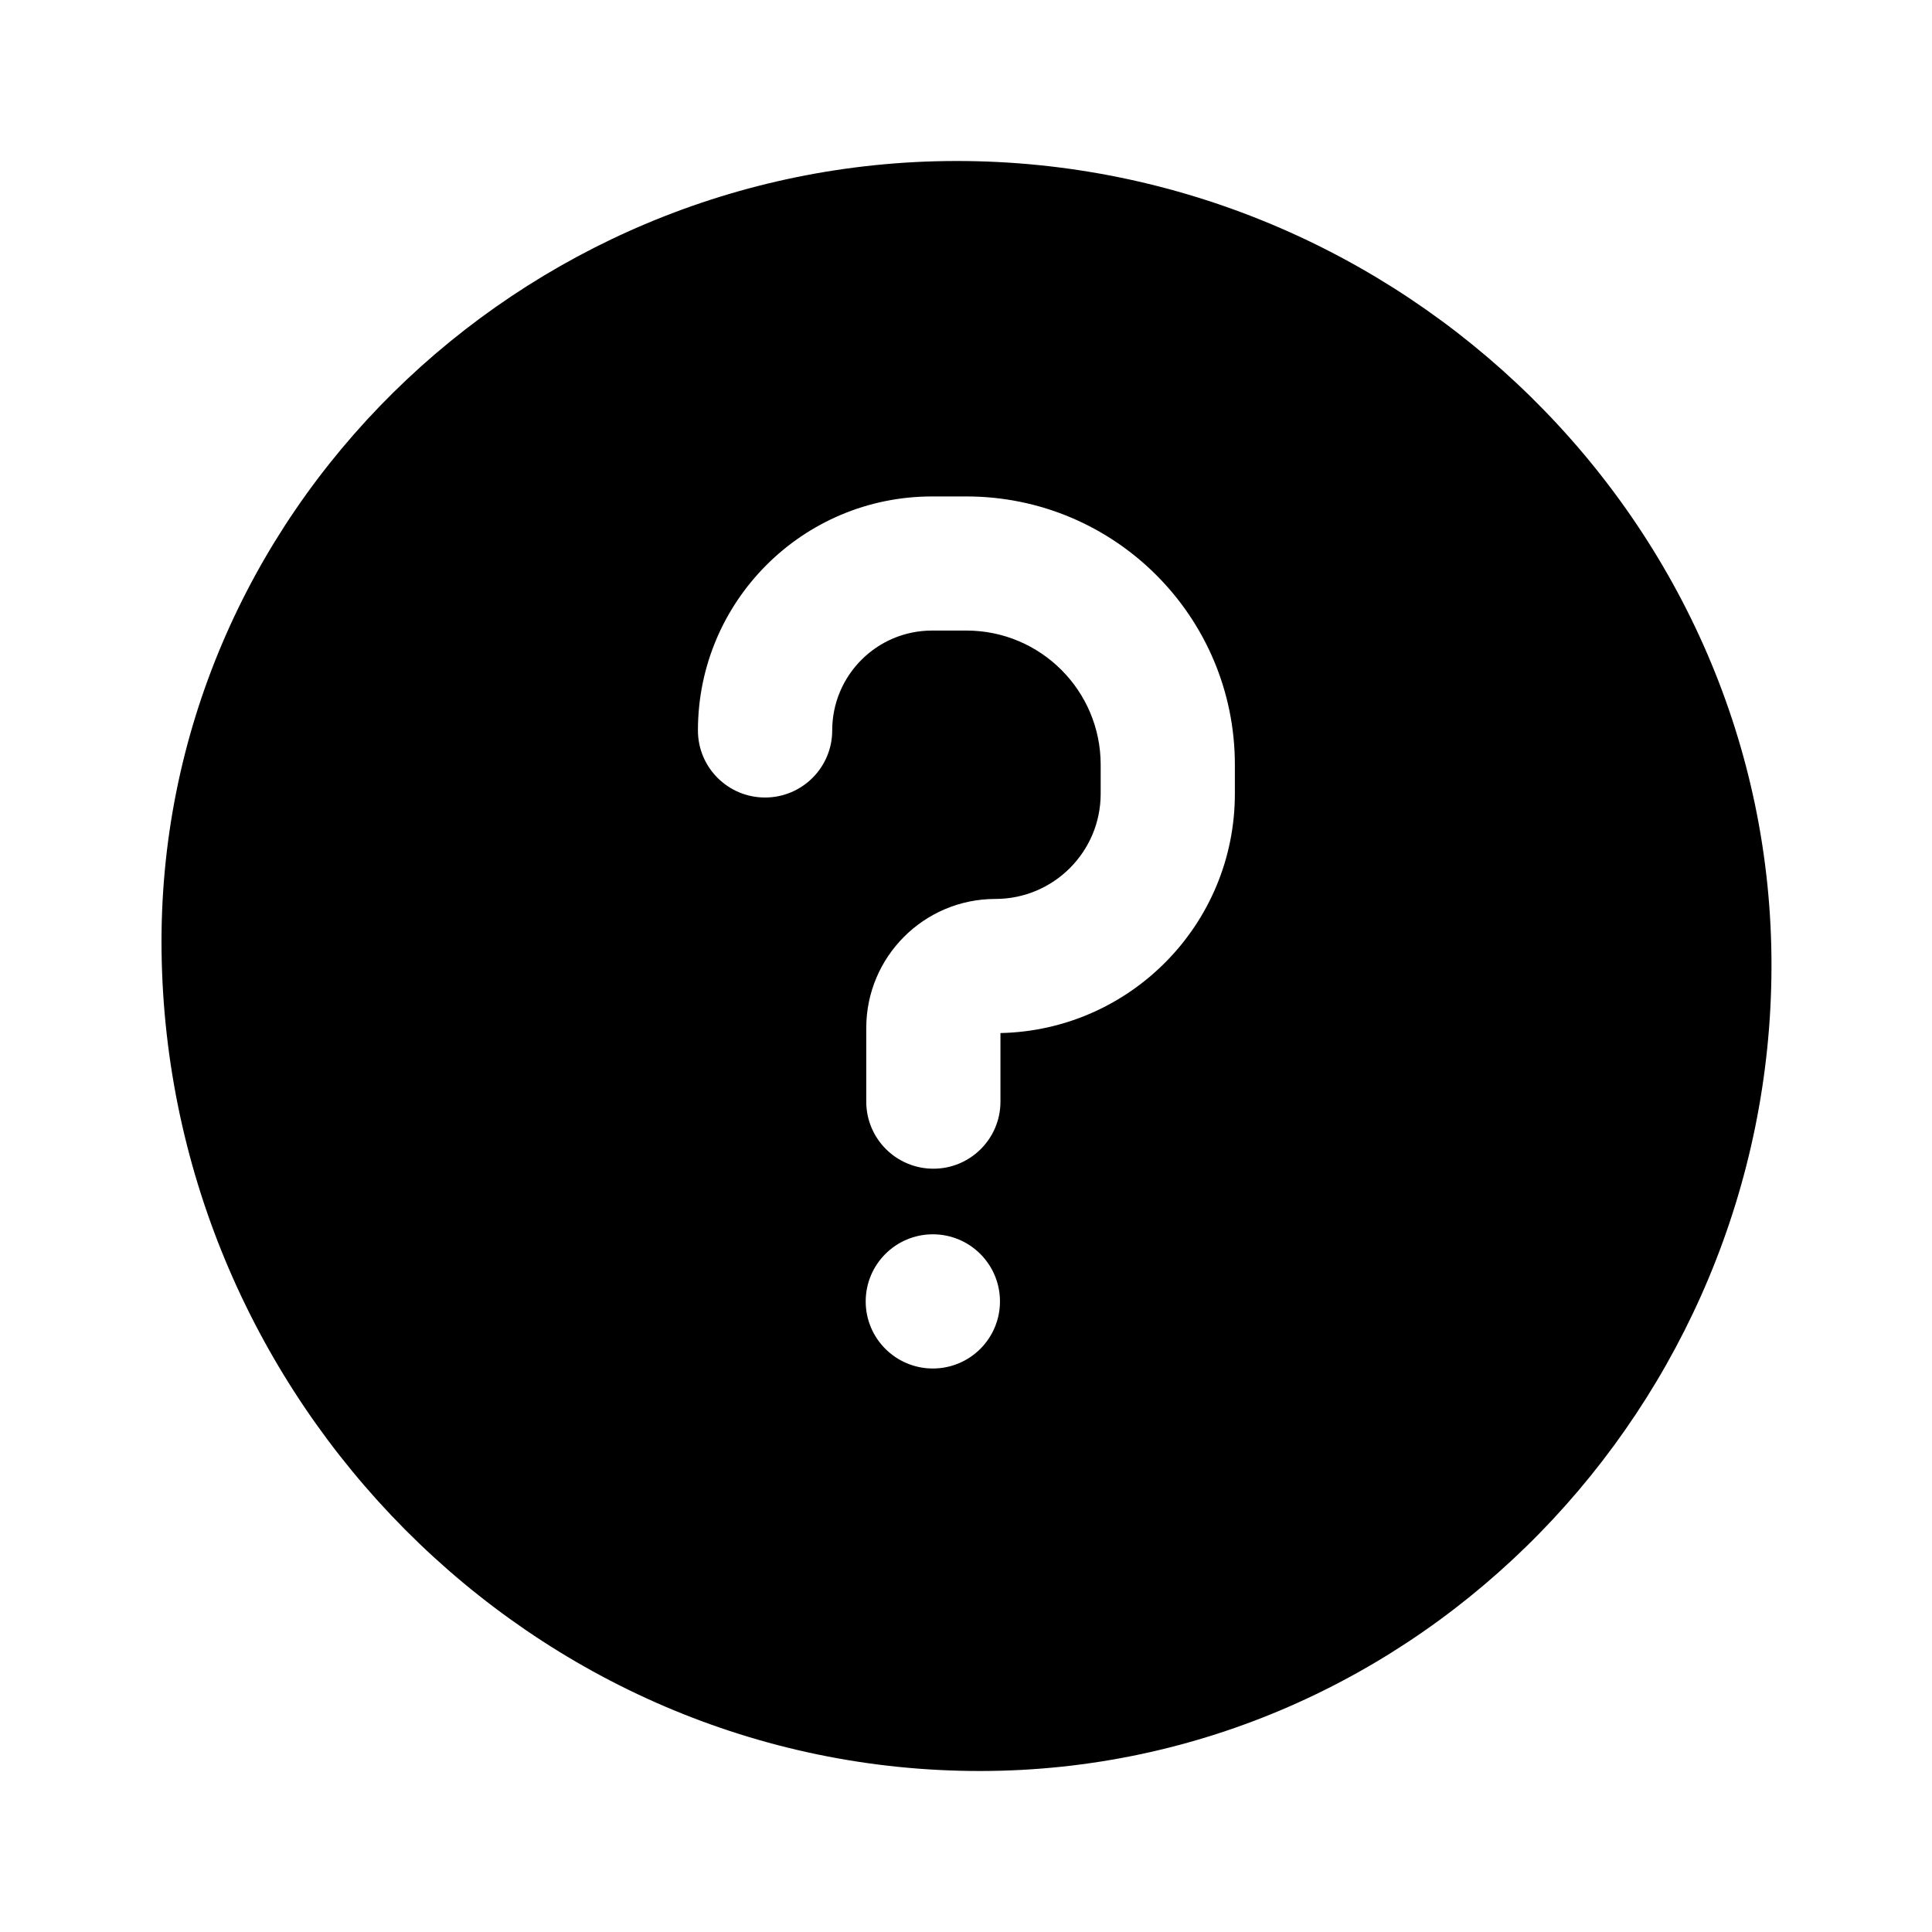
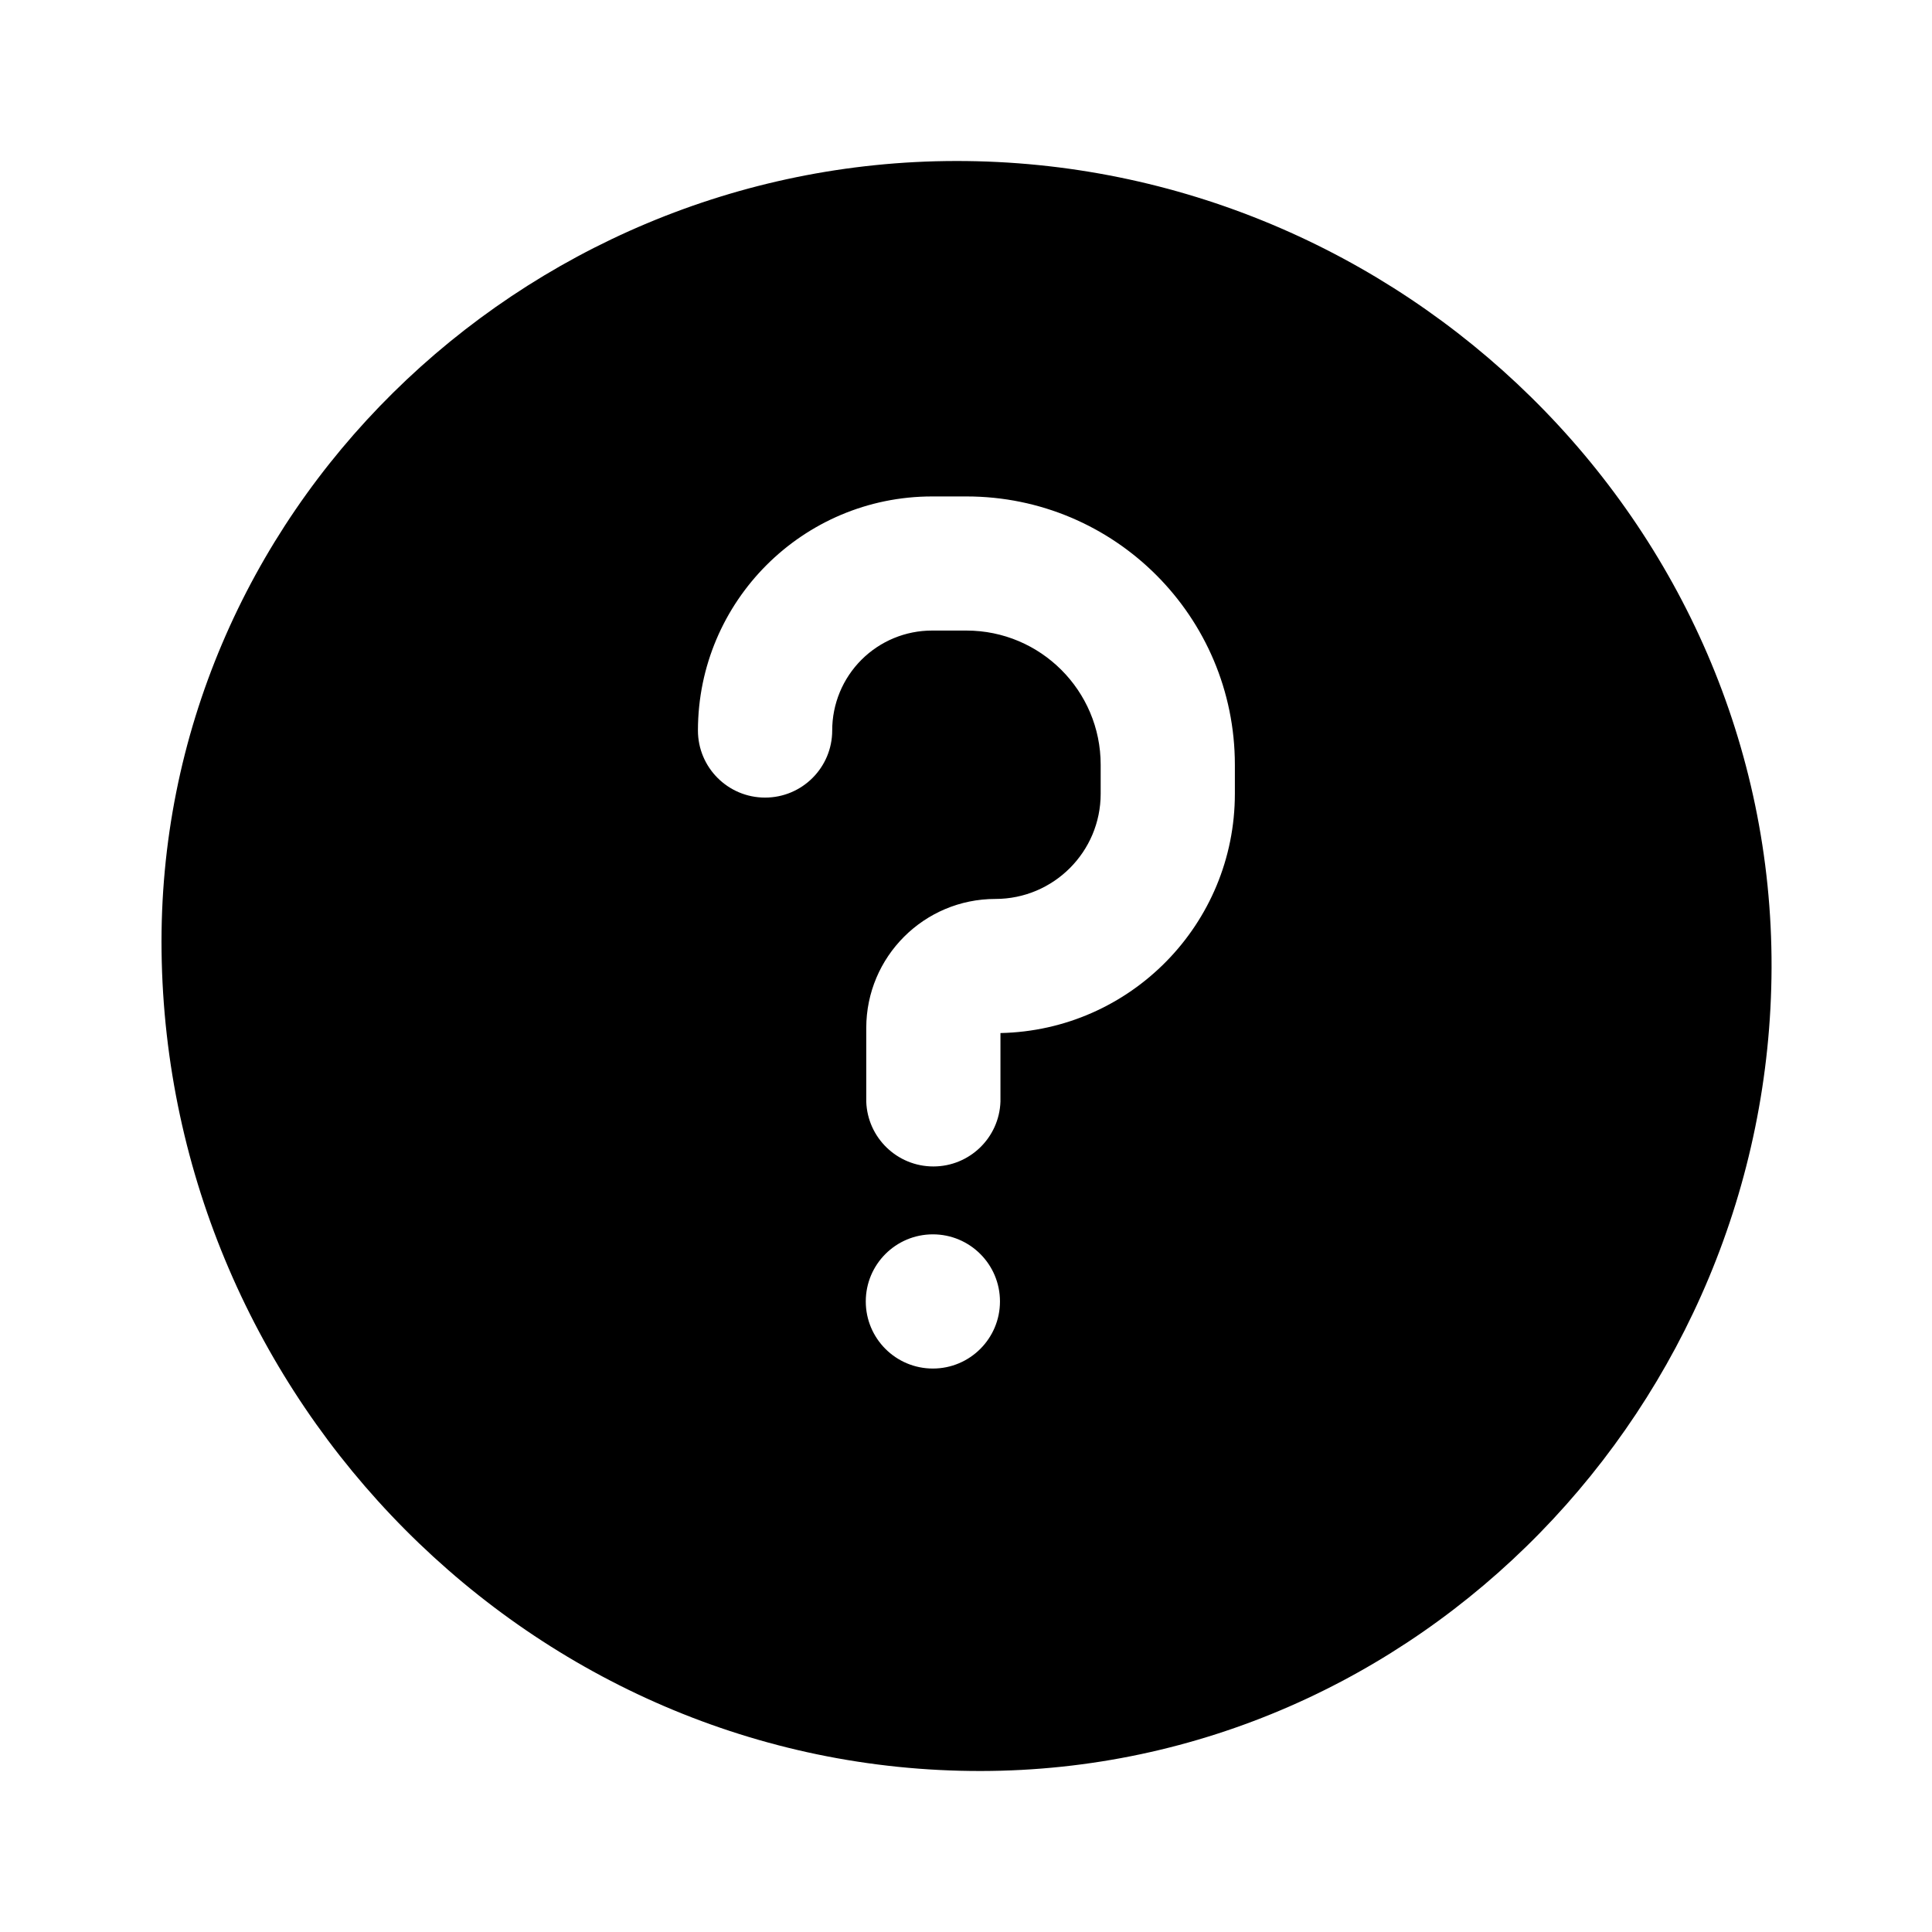
- <svg xmlns="http://www.w3.org/2000/svg" width="24" height="24" viewBox="0 0 24 24" fill="none">
-   <path fill-rule="evenodd" clip-rule="evenodd" d="M11.877 2C6.454 2.005 1.939 6.399 2.007 11.819C2.077 17.39 6.612 22.008 12.186 22C17.621 21.992 21.99 17.451 22.006 12.019C22.023 6.492 17.407 1.995 11.877 2ZM11.579 7.833C10.893 7.833 10.338 8.389 10.338 9.074C10.338 9.534 9.964 9.907 9.504 9.907C9.043 9.907 8.67 9.534 8.67 9.074C8.67 7.468 9.972 6.167 11.579 6.167H12.005C13.847 6.167 15.34 7.659 15.34 9.5V9.86C15.34 11.481 14.042 12.799 12.428 12.833V13.685C12.428 14.145 12.055 14.518 11.595 14.518C11.134 14.518 10.761 14.145 10.761 13.685V12.77C10.761 11.885 11.479 11.167 12.365 11.167C13.087 11.167 13.673 10.582 13.673 9.86V9.5C13.673 8.579 12.926 7.833 12.005 7.833H11.579ZM12.422 16.167C12.422 16.627 12.049 17 11.588 17C11.128 17 10.754 16.627 10.754 16.167C10.754 15.706 11.128 15.333 11.588 15.333C12.049 15.333 12.422 15.706 12.422 16.167Z" fill="black" />
+ <svg xmlns="http://www.w3.org/2000/svg" width="24" height="24" fill="none" viewBox="0 0 24 24">
+   <path fill="#000" fill-rule="evenodd" d="M11.877 2c-5.423.005-9.938 4.399-9.87 9.82.07 5.57 4.605 10.188 10.18 10.18 5.434-.008 9.803-4.549 9.82-9.98.016-5.528-4.6-10.025-10.13-10.02m-.298 5.833a1.24 1.24 0 0 0-1.241 1.241.834.834 0 0 1-1.668 0 2.91 2.91 0 0 1 2.909-2.907h.426A3.334 3.334 0 0 1 15.34 9.5v.36a2.974 2.974 0 0 1-2.912 2.973v.852a.834.834 0 0 1-1.667 0v-.915c0-.885.718-1.603 1.604-1.603.722 0 1.308-.585 1.308-1.307V9.5c0-.92-.747-1.667-1.668-1.667zm.843 8.334a.833.833 0 1 1-1.667 0 .833.833 0 0 1 1.667 0" clip-rule="evenodd" />
</svg>
